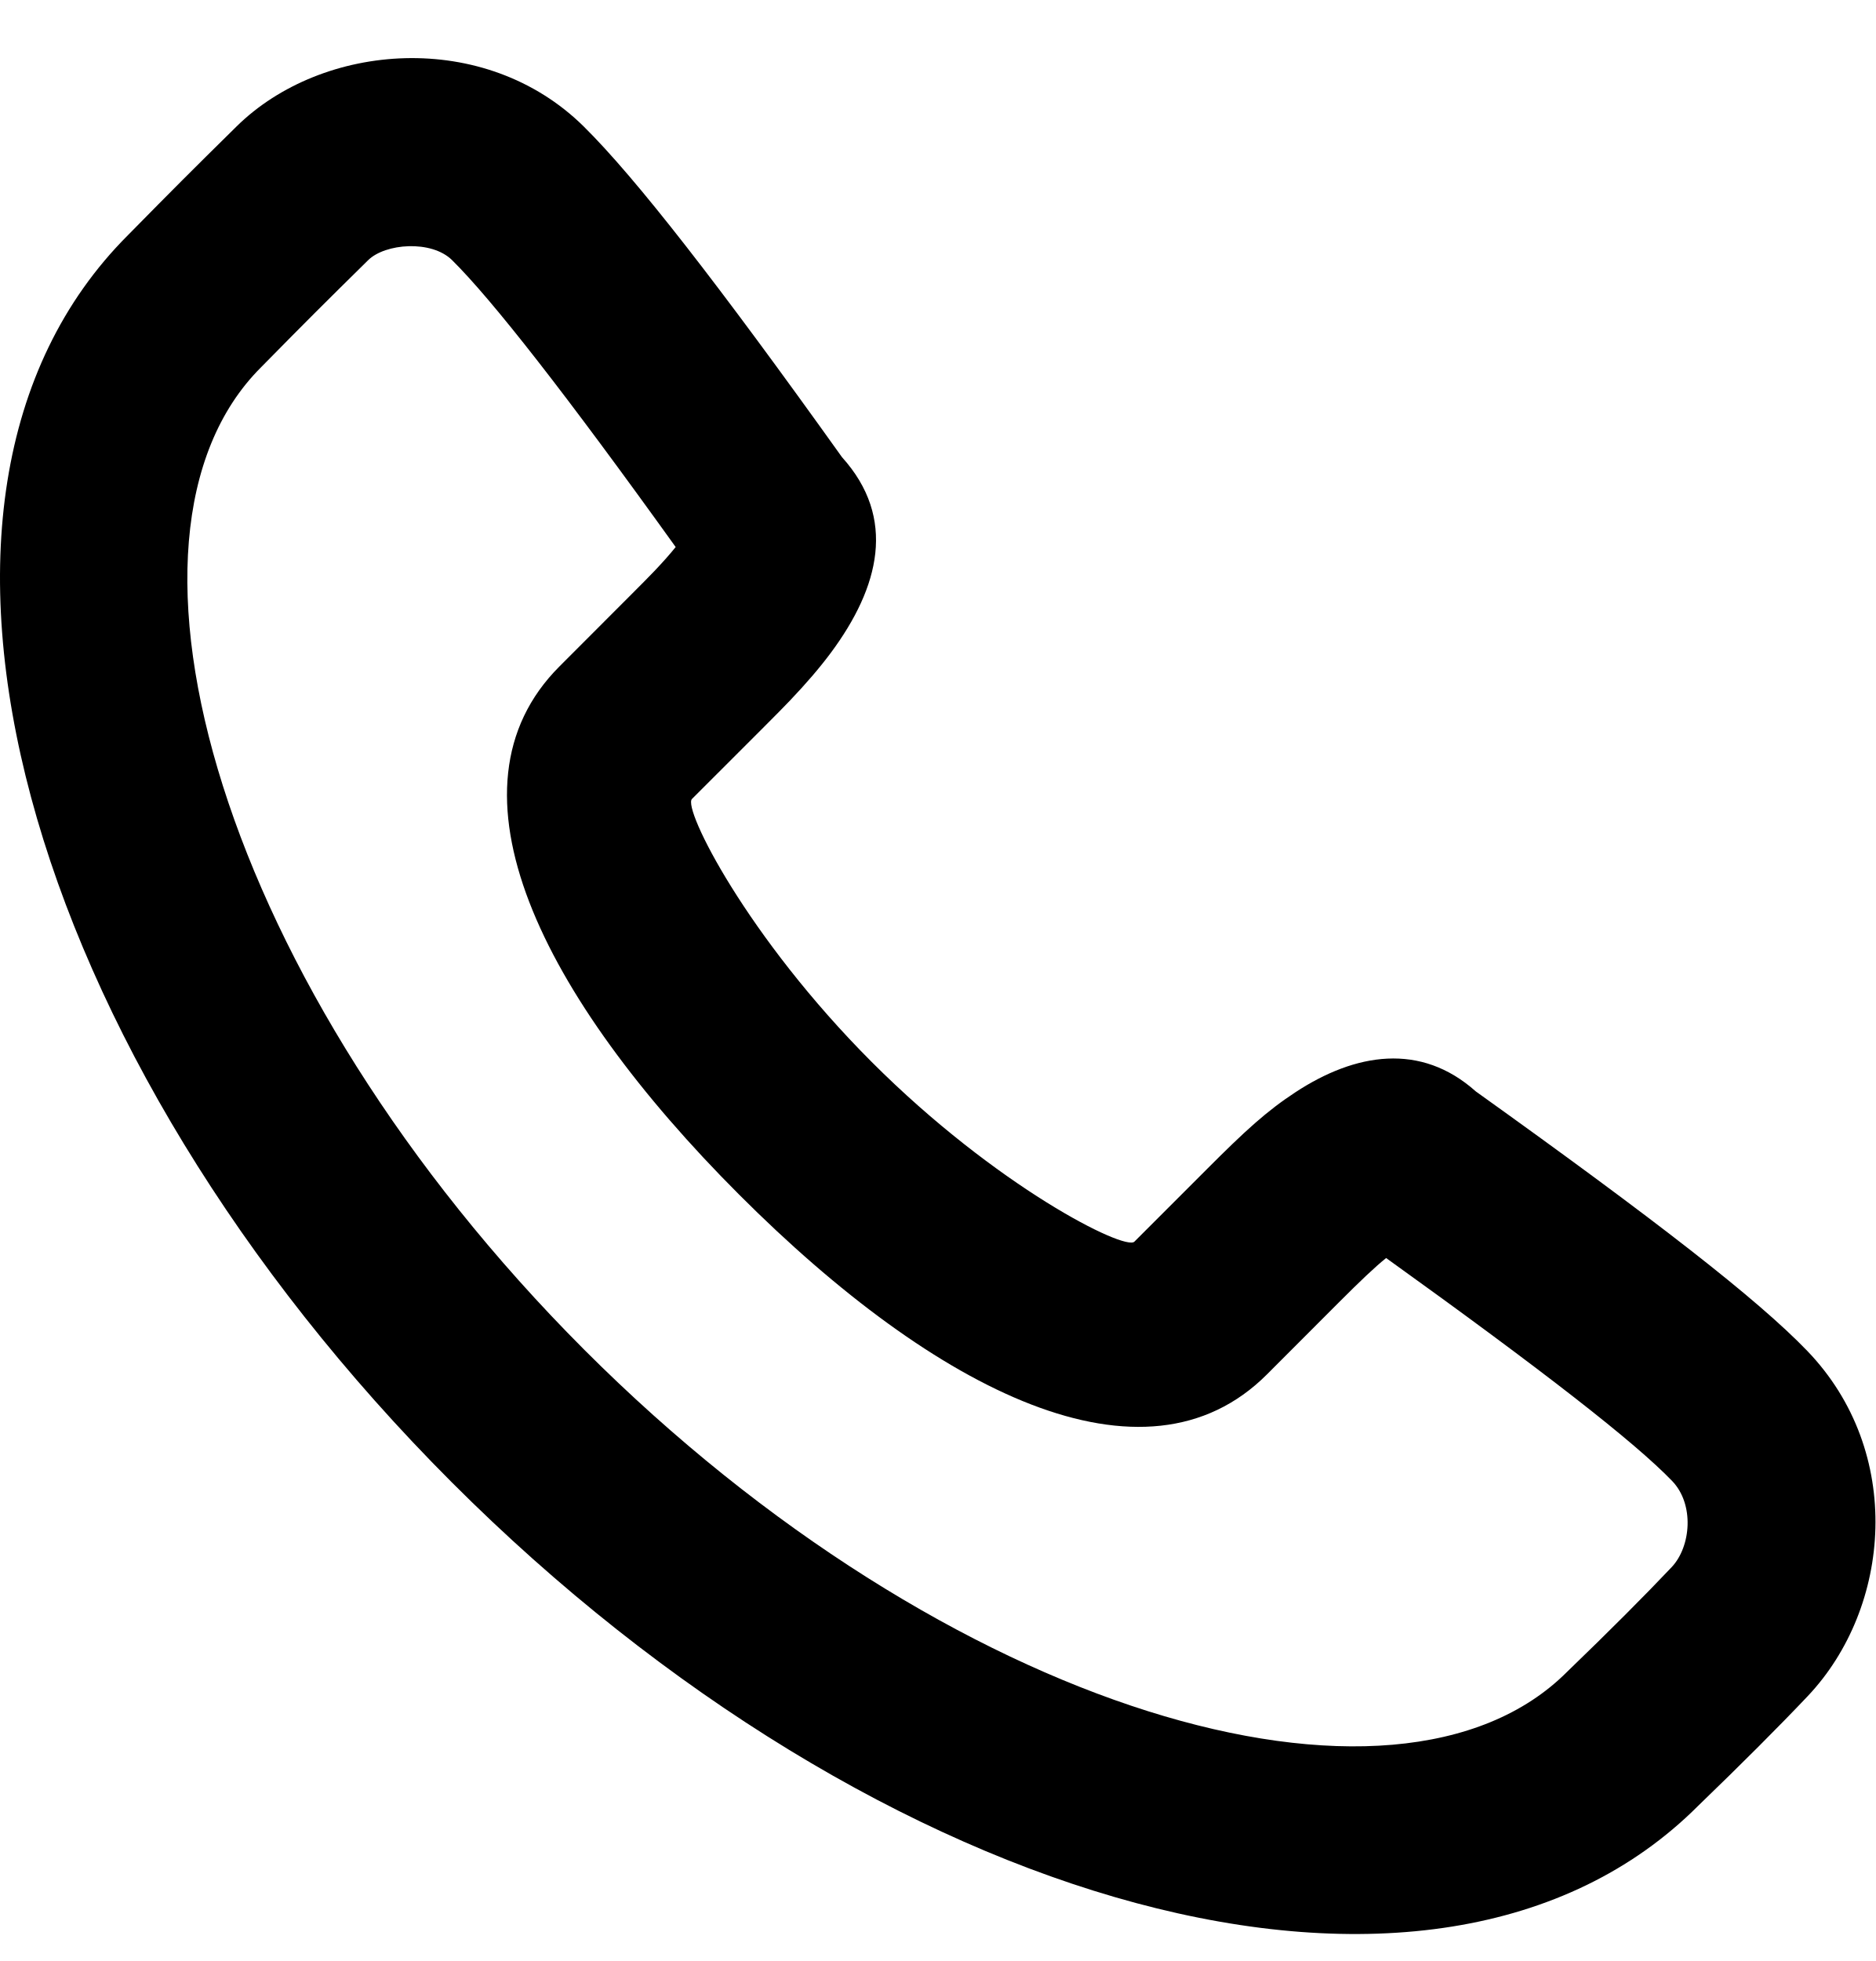
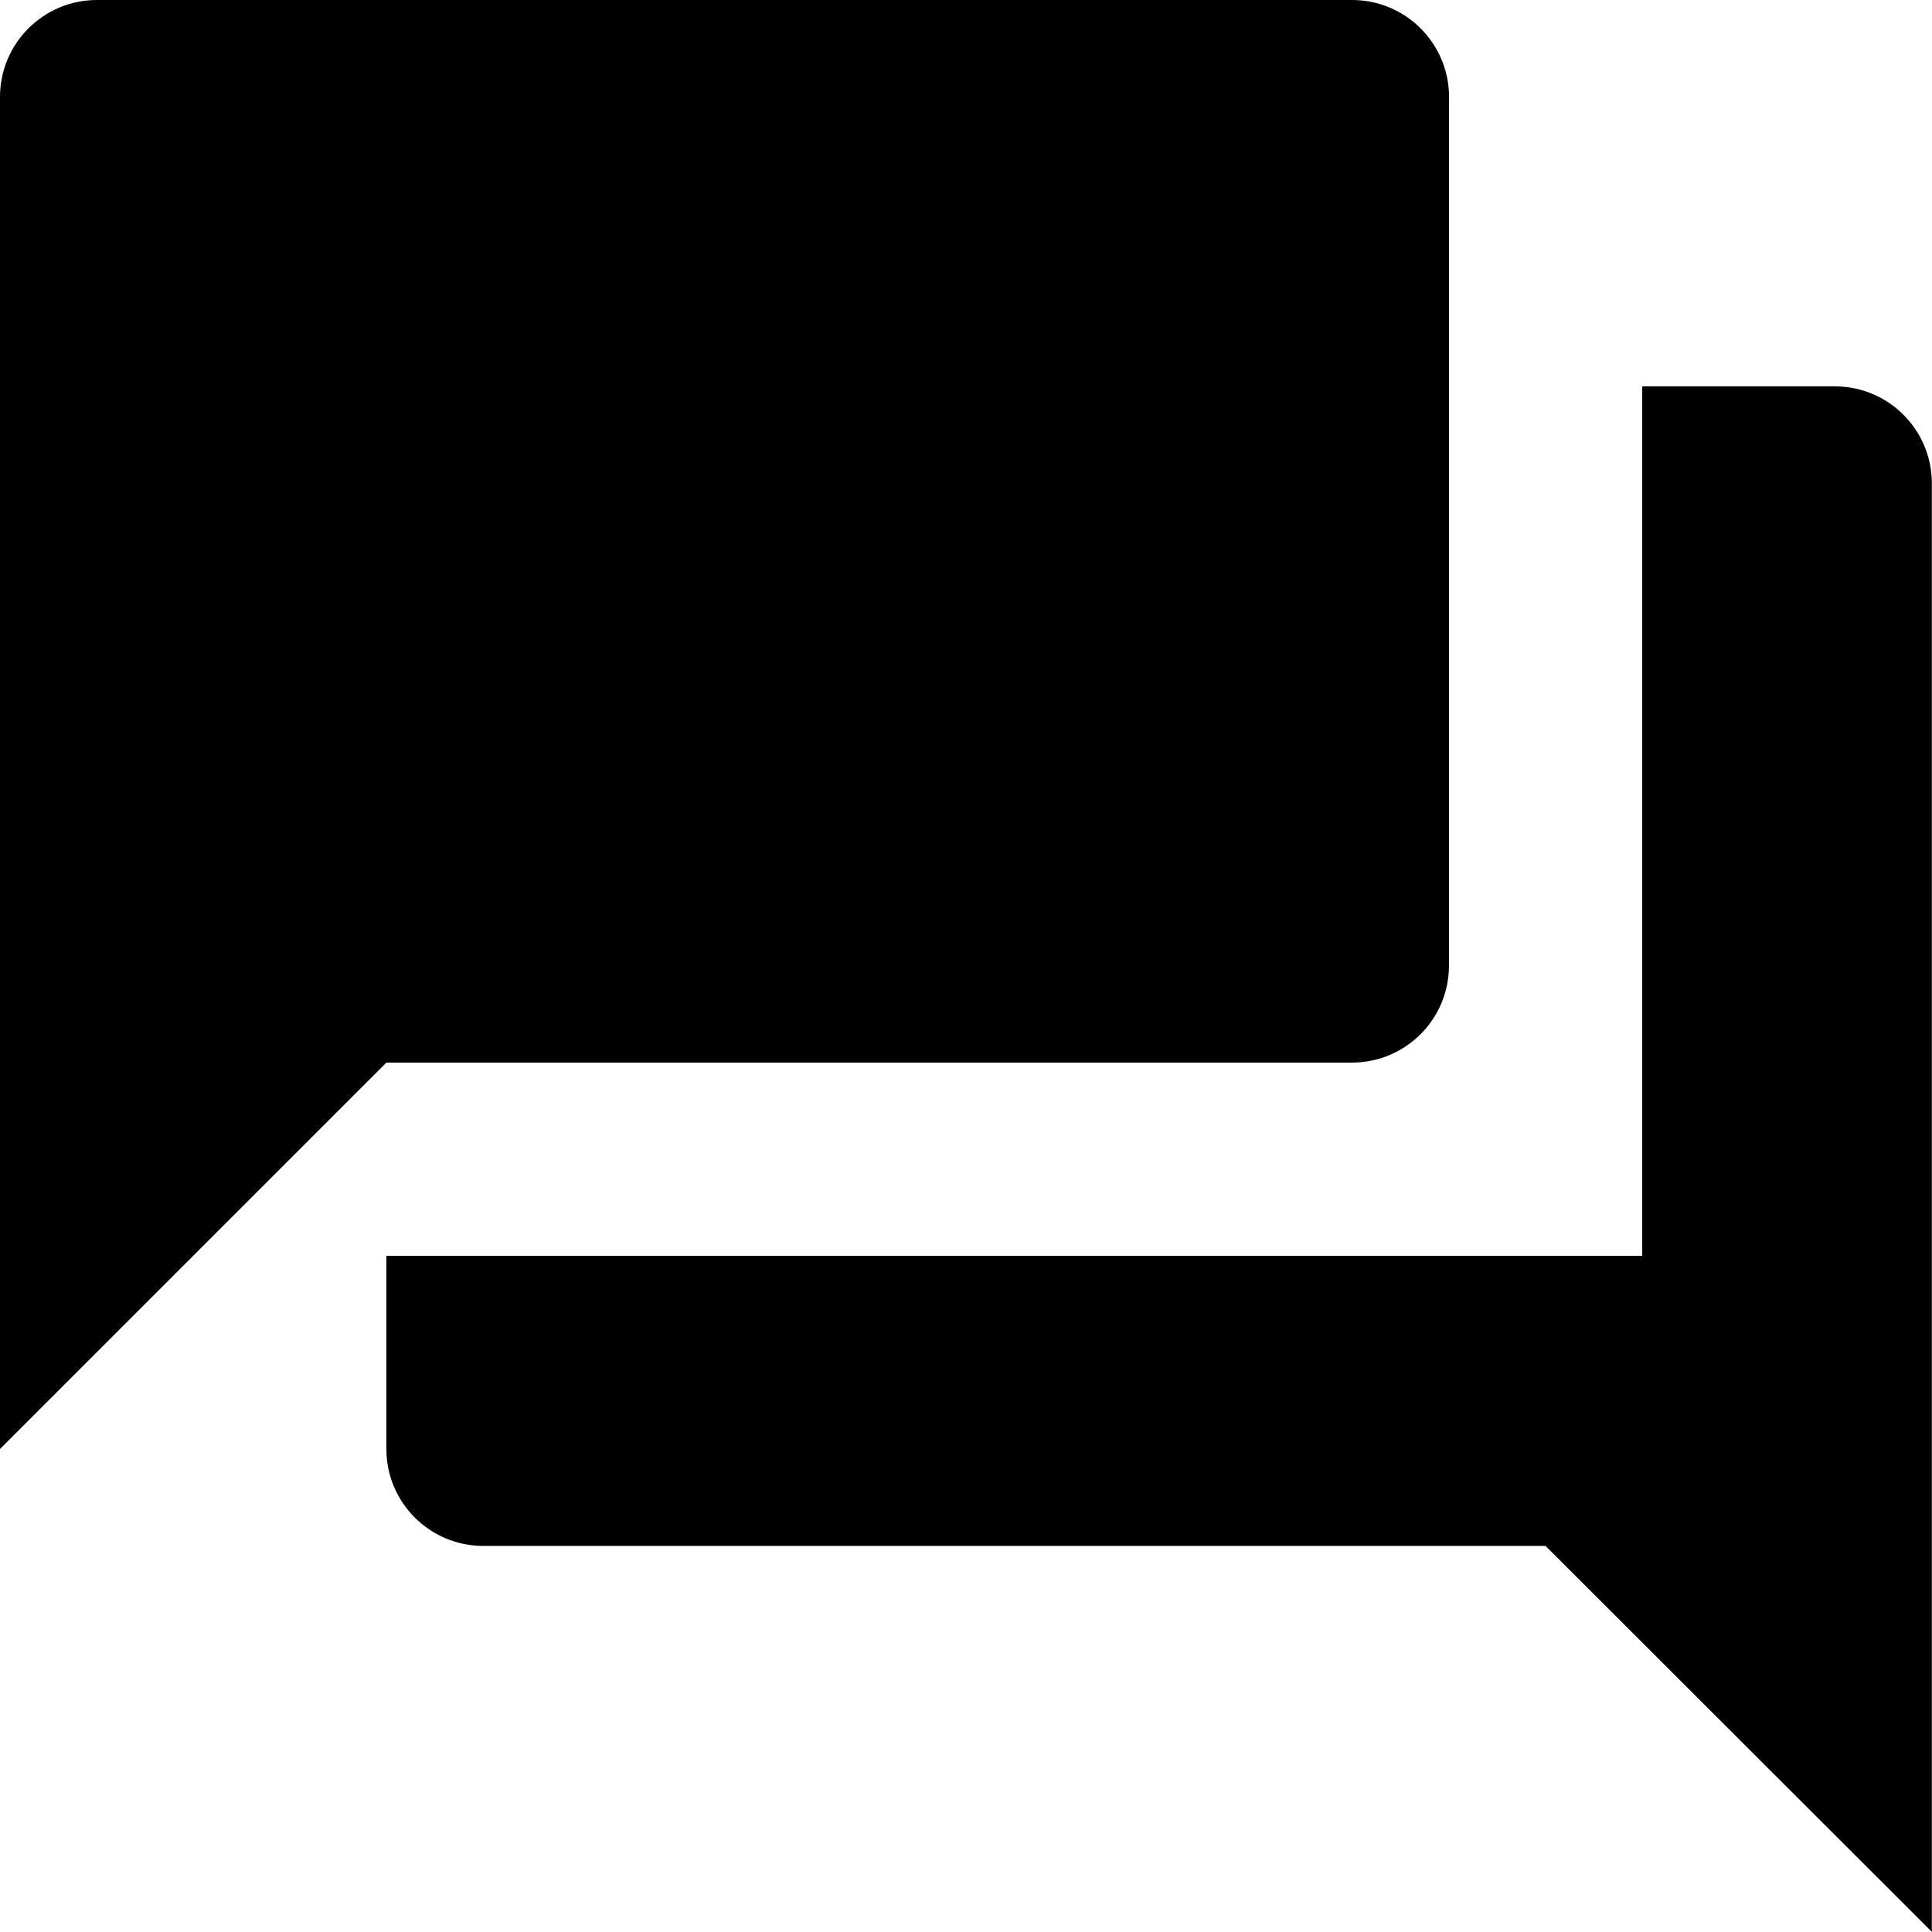
- <svg xmlns="http://www.w3.org/2000/svg" width="22" height="23" viewBox="0 0 22 23" fill="none">
-   <path fill-rule="evenodd" clip-rule="evenodd" d="M9.748 7.654C10.317 6.886 10.522 6.077 9.877 5.362C8.431 3.338 7.458 2.087 6.848 1.484C5.688 0.338 3.78 0.493 2.775 1.483C2.235 2.015 2.053 2.197 1.499 2.76C-1.588 5.848 0.295 12.376 5.298 17.384C10.3 22.391 16.827 24.274 19.92 21.18C20.431 20.687 20.864 20.254 21.206 19.893C22.19 18.852 22.34 17.028 21.199 15.843C20.614 15.236 19.421 14.31 17.312 12.801C16.666 12.224 15.9 12.349 15.197 12.81C14.86 13.031 14.614 13.255 14.15 13.72L13.307 14.563C13.196 14.674 11.688 13.919 10.225 12.455C8.761 10.989 8.007 9.482 8.117 9.371C8.345 9.143 8.626 8.862 8.961 8.527C9.108 8.38 9.178 8.309 9.269 8.214C9.457 8.016 9.612 7.837 9.748 7.654ZM14.862 16.12L15.705 15.276C15.96 15.021 16.126 14.863 16.26 14.755C18.108 16.082 19.178 16.916 19.615 17.37C19.878 17.643 19.837 18.14 19.609 18.381C19.293 18.715 18.883 19.126 18.38 19.611C16.38 21.612 11.111 20.092 6.853 15.83C2.594 11.566 1.074 6.297 3.059 4.311C3.611 3.75 3.786 3.576 4.318 3.052C4.517 2.855 5.06 2.811 5.303 3.051C5.773 3.515 6.644 4.63 7.926 6.416C7.86 6.498 7.777 6.592 7.676 6.698C7.602 6.775 7.54 6.838 7.405 6.973C7.071 7.307 6.79 7.588 6.563 7.816C5.129 9.249 6.35 11.689 8.67 14.011C10.988 16.331 13.429 17.554 14.862 16.12Z" fill="black" />
+ <svg xmlns="http://www.w3.org/2000/svg" width="25.902" height="25.902" viewBox="0 0 25.902 25.902">
+   <path id="Icon_material-question-answer" data-name="Icon material-question-answer" d="M27.607,8.18h-2.59V19.836H8.18v2.59a1.3,1.3,0,0,0,1.3,1.3H23.721L28.9,28.9V9.475A1.3,1.3,0,0,0,27.607,8.18Zm-5.18,7.771V4.3a1.3,1.3,0,0,0-1.3-1.3H4.3A1.3,1.3,0,0,0,3,4.3V22.426l5.18-5.18H21.131A1.3,1.3,0,0,0,22.426,15.951Z" transform="translate(-3 -3)" />
</svg>
